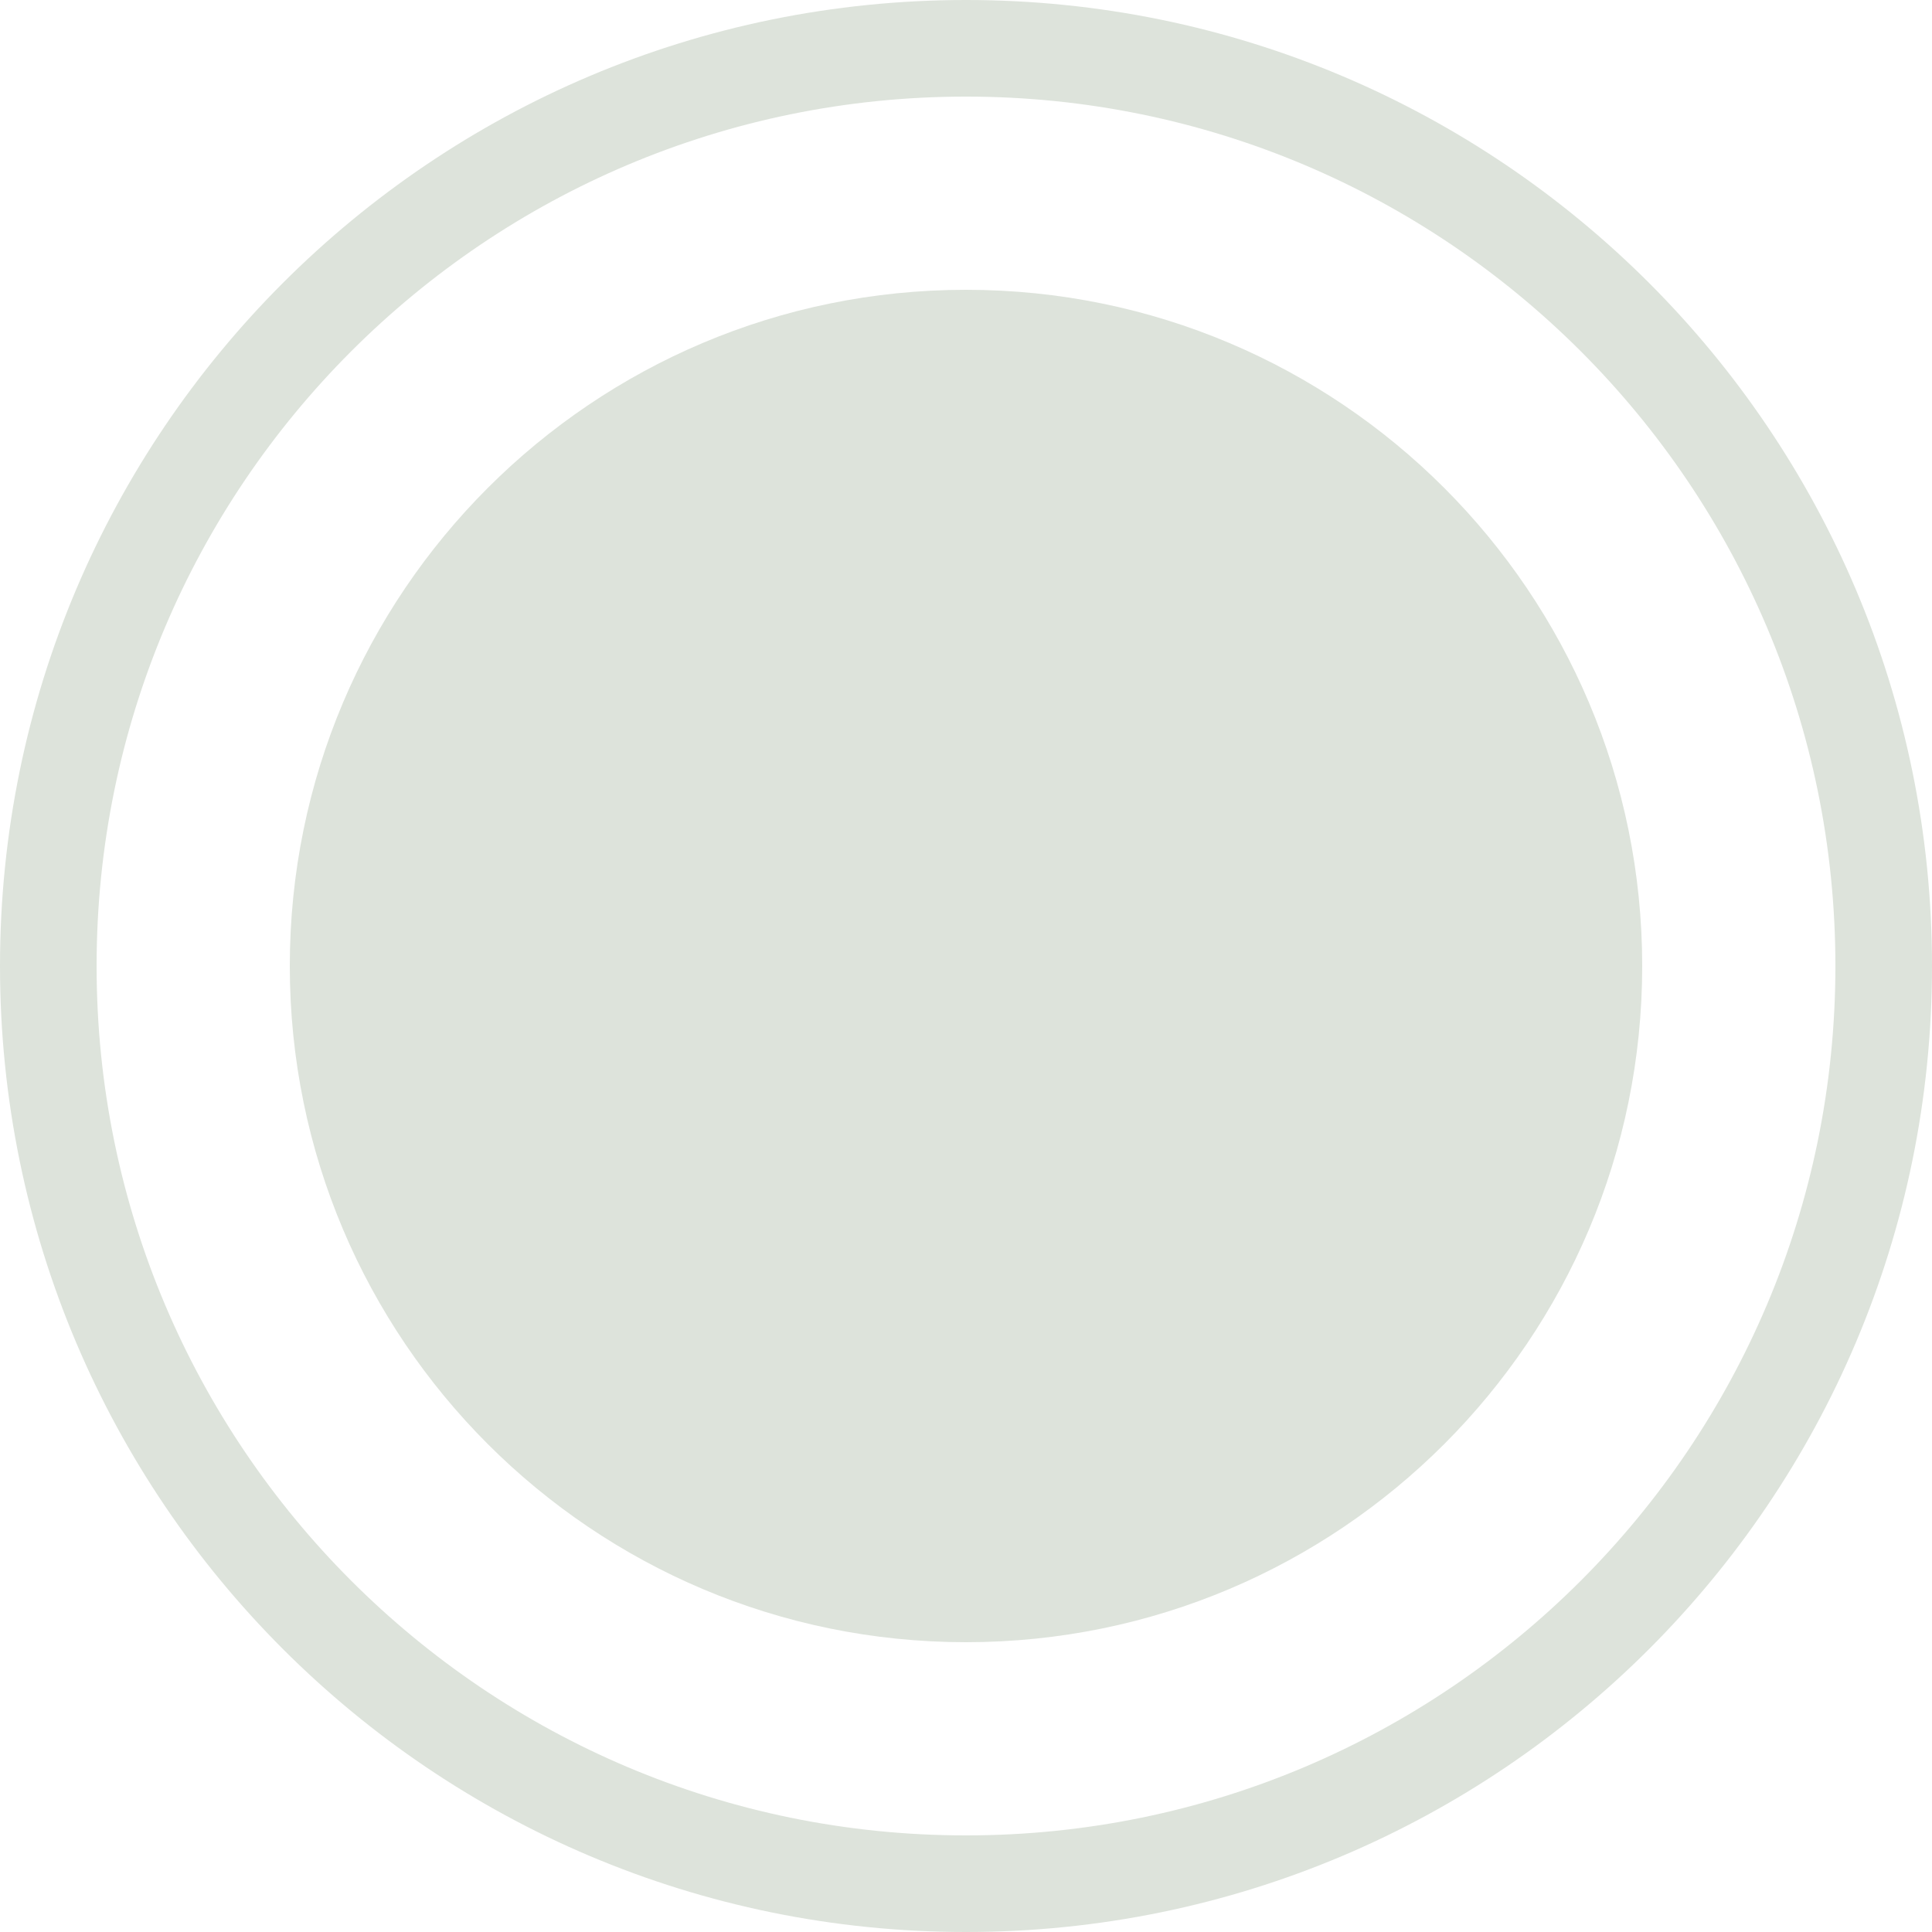
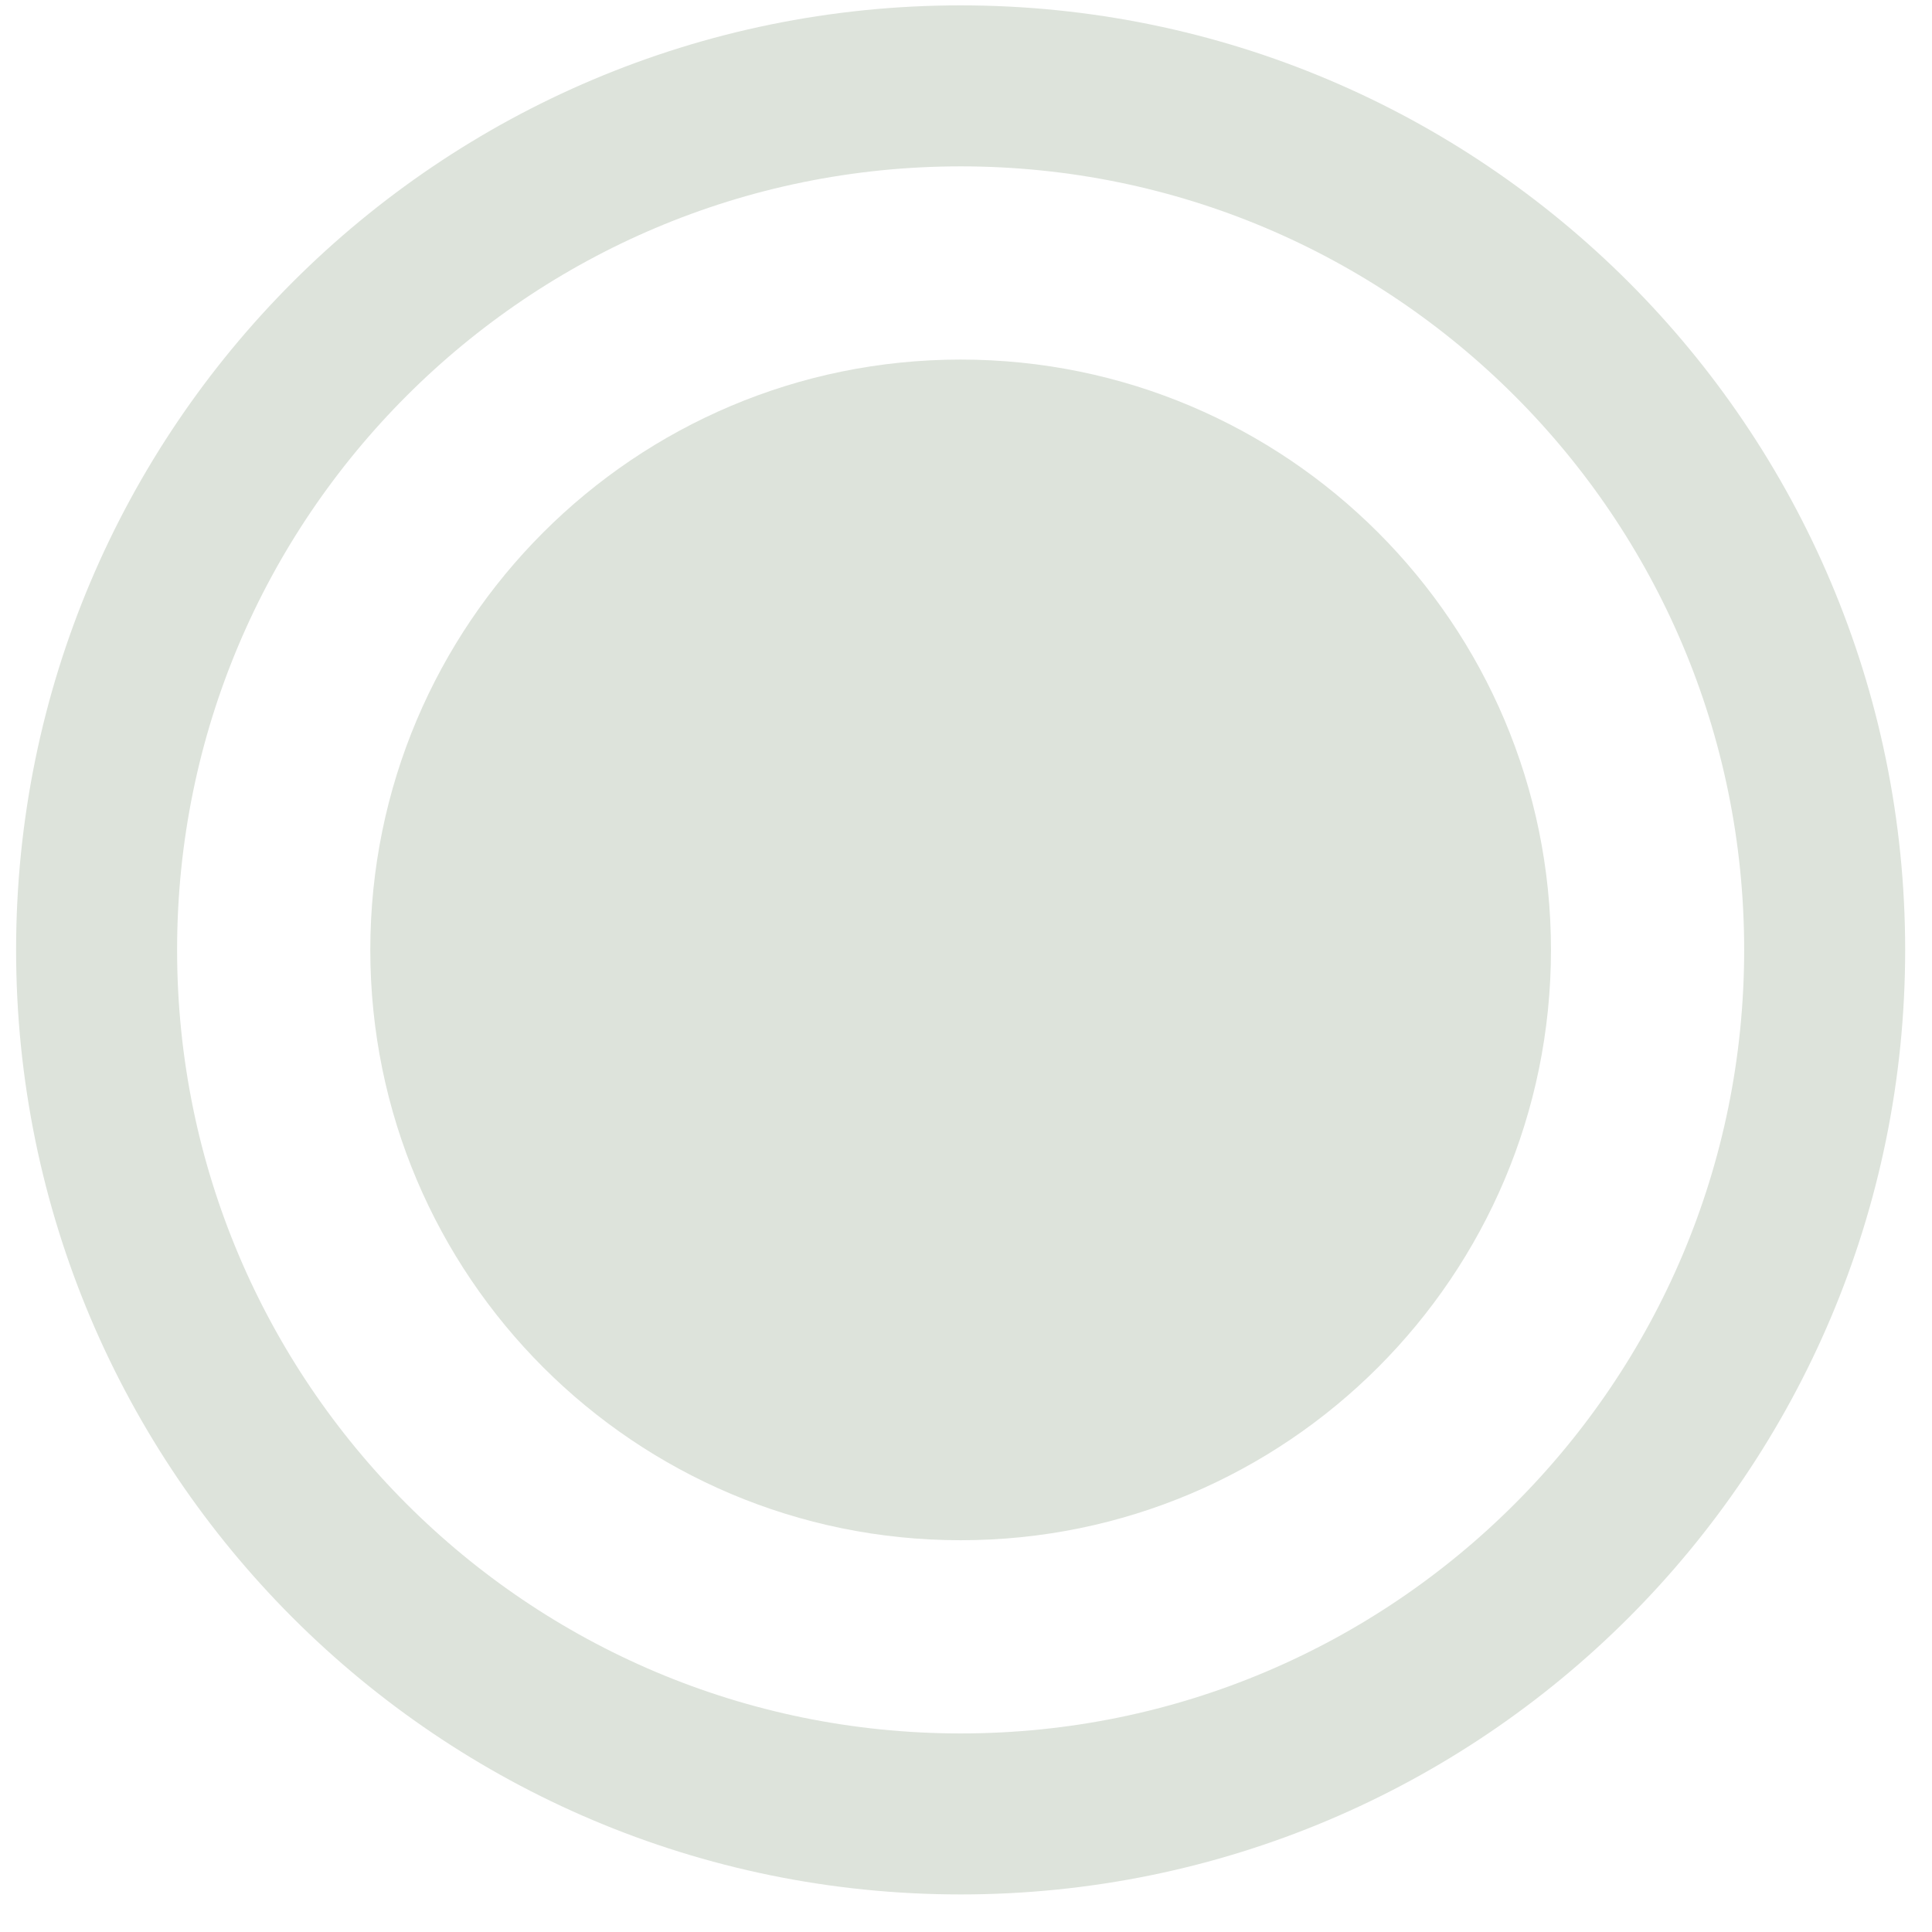
- <svg xmlns="http://www.w3.org/2000/svg" width="20" height="20" viewBox="0 0 20 20" fill="none">
-   <circle cx="10" cy="10" r="9.5" stroke="#DDE3DB" />
-   <circle cx="10" cy="10" r="7" fill="#DDE3DB" />
+ <svg xmlns="http://www.w3.org/2000/svg" width="18" height="18" viewBox="0 0 18 18" fill="none">
+   <circle cx="8.95" cy="8.85" stroke-width="1.5" r="8.05" stroke="#DDE3DB" />
+   <circle cx="8.95" cy="8.85" r="5.5" fill="#DDE3DB" />
</svg>
